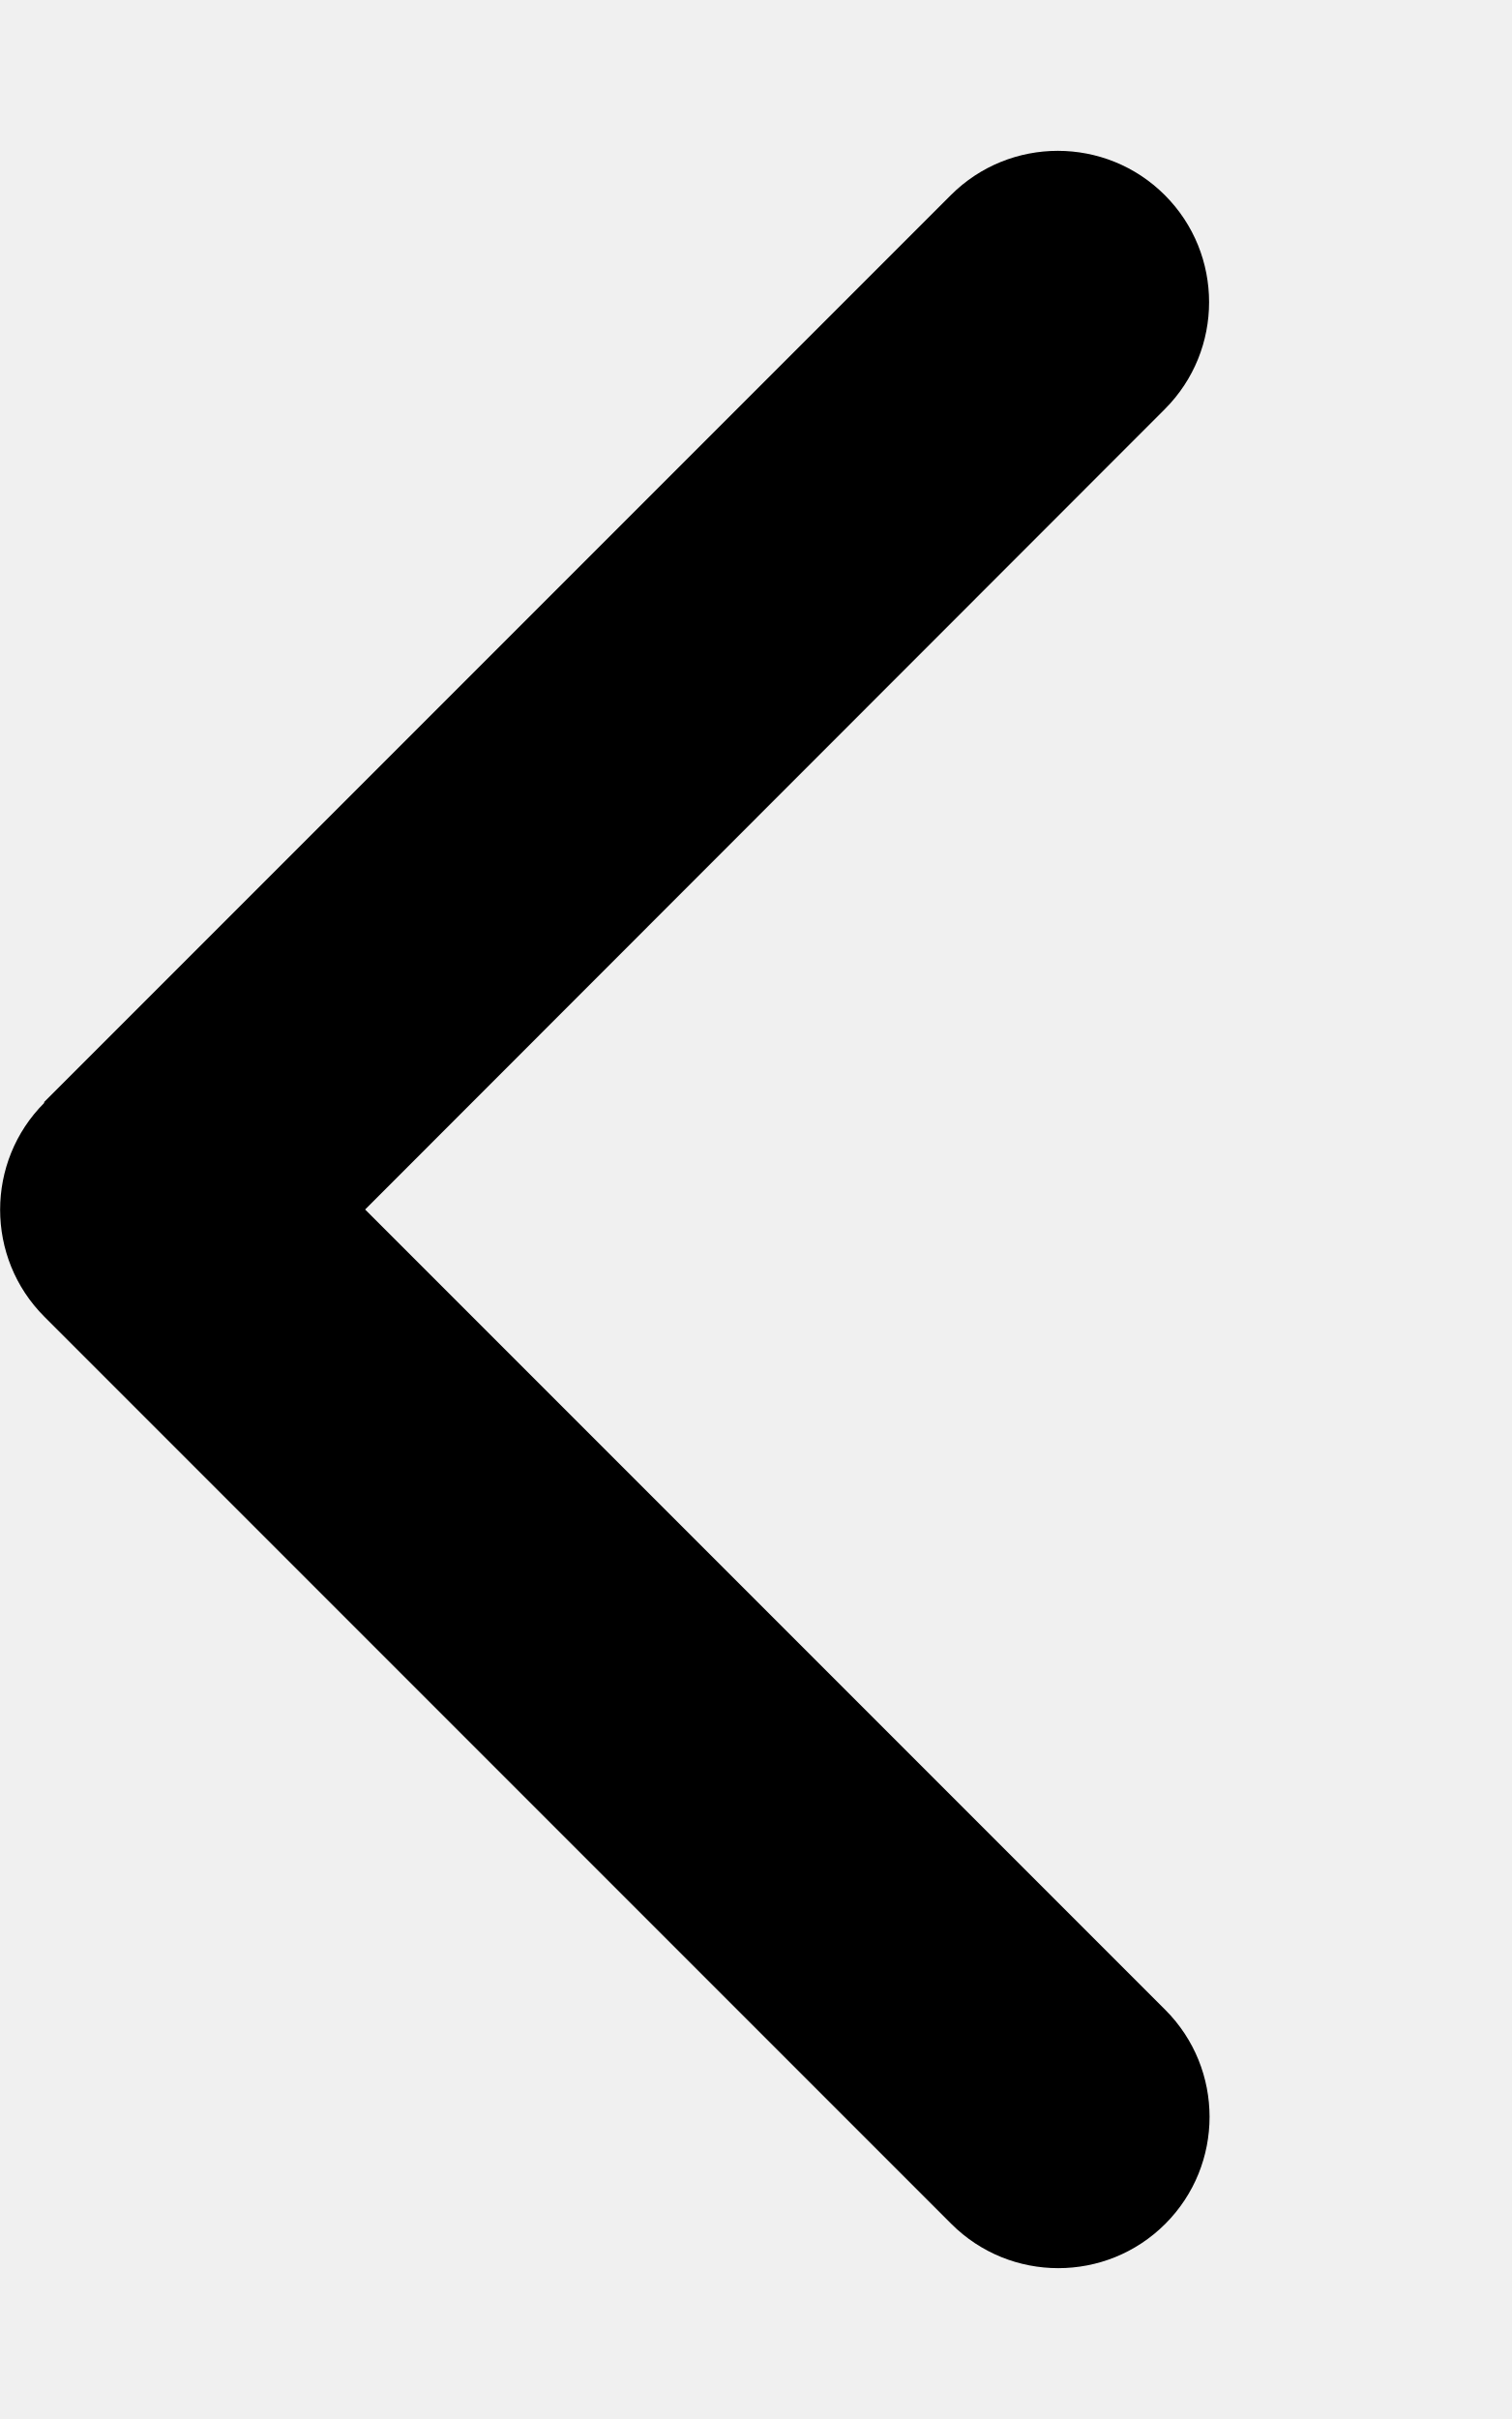
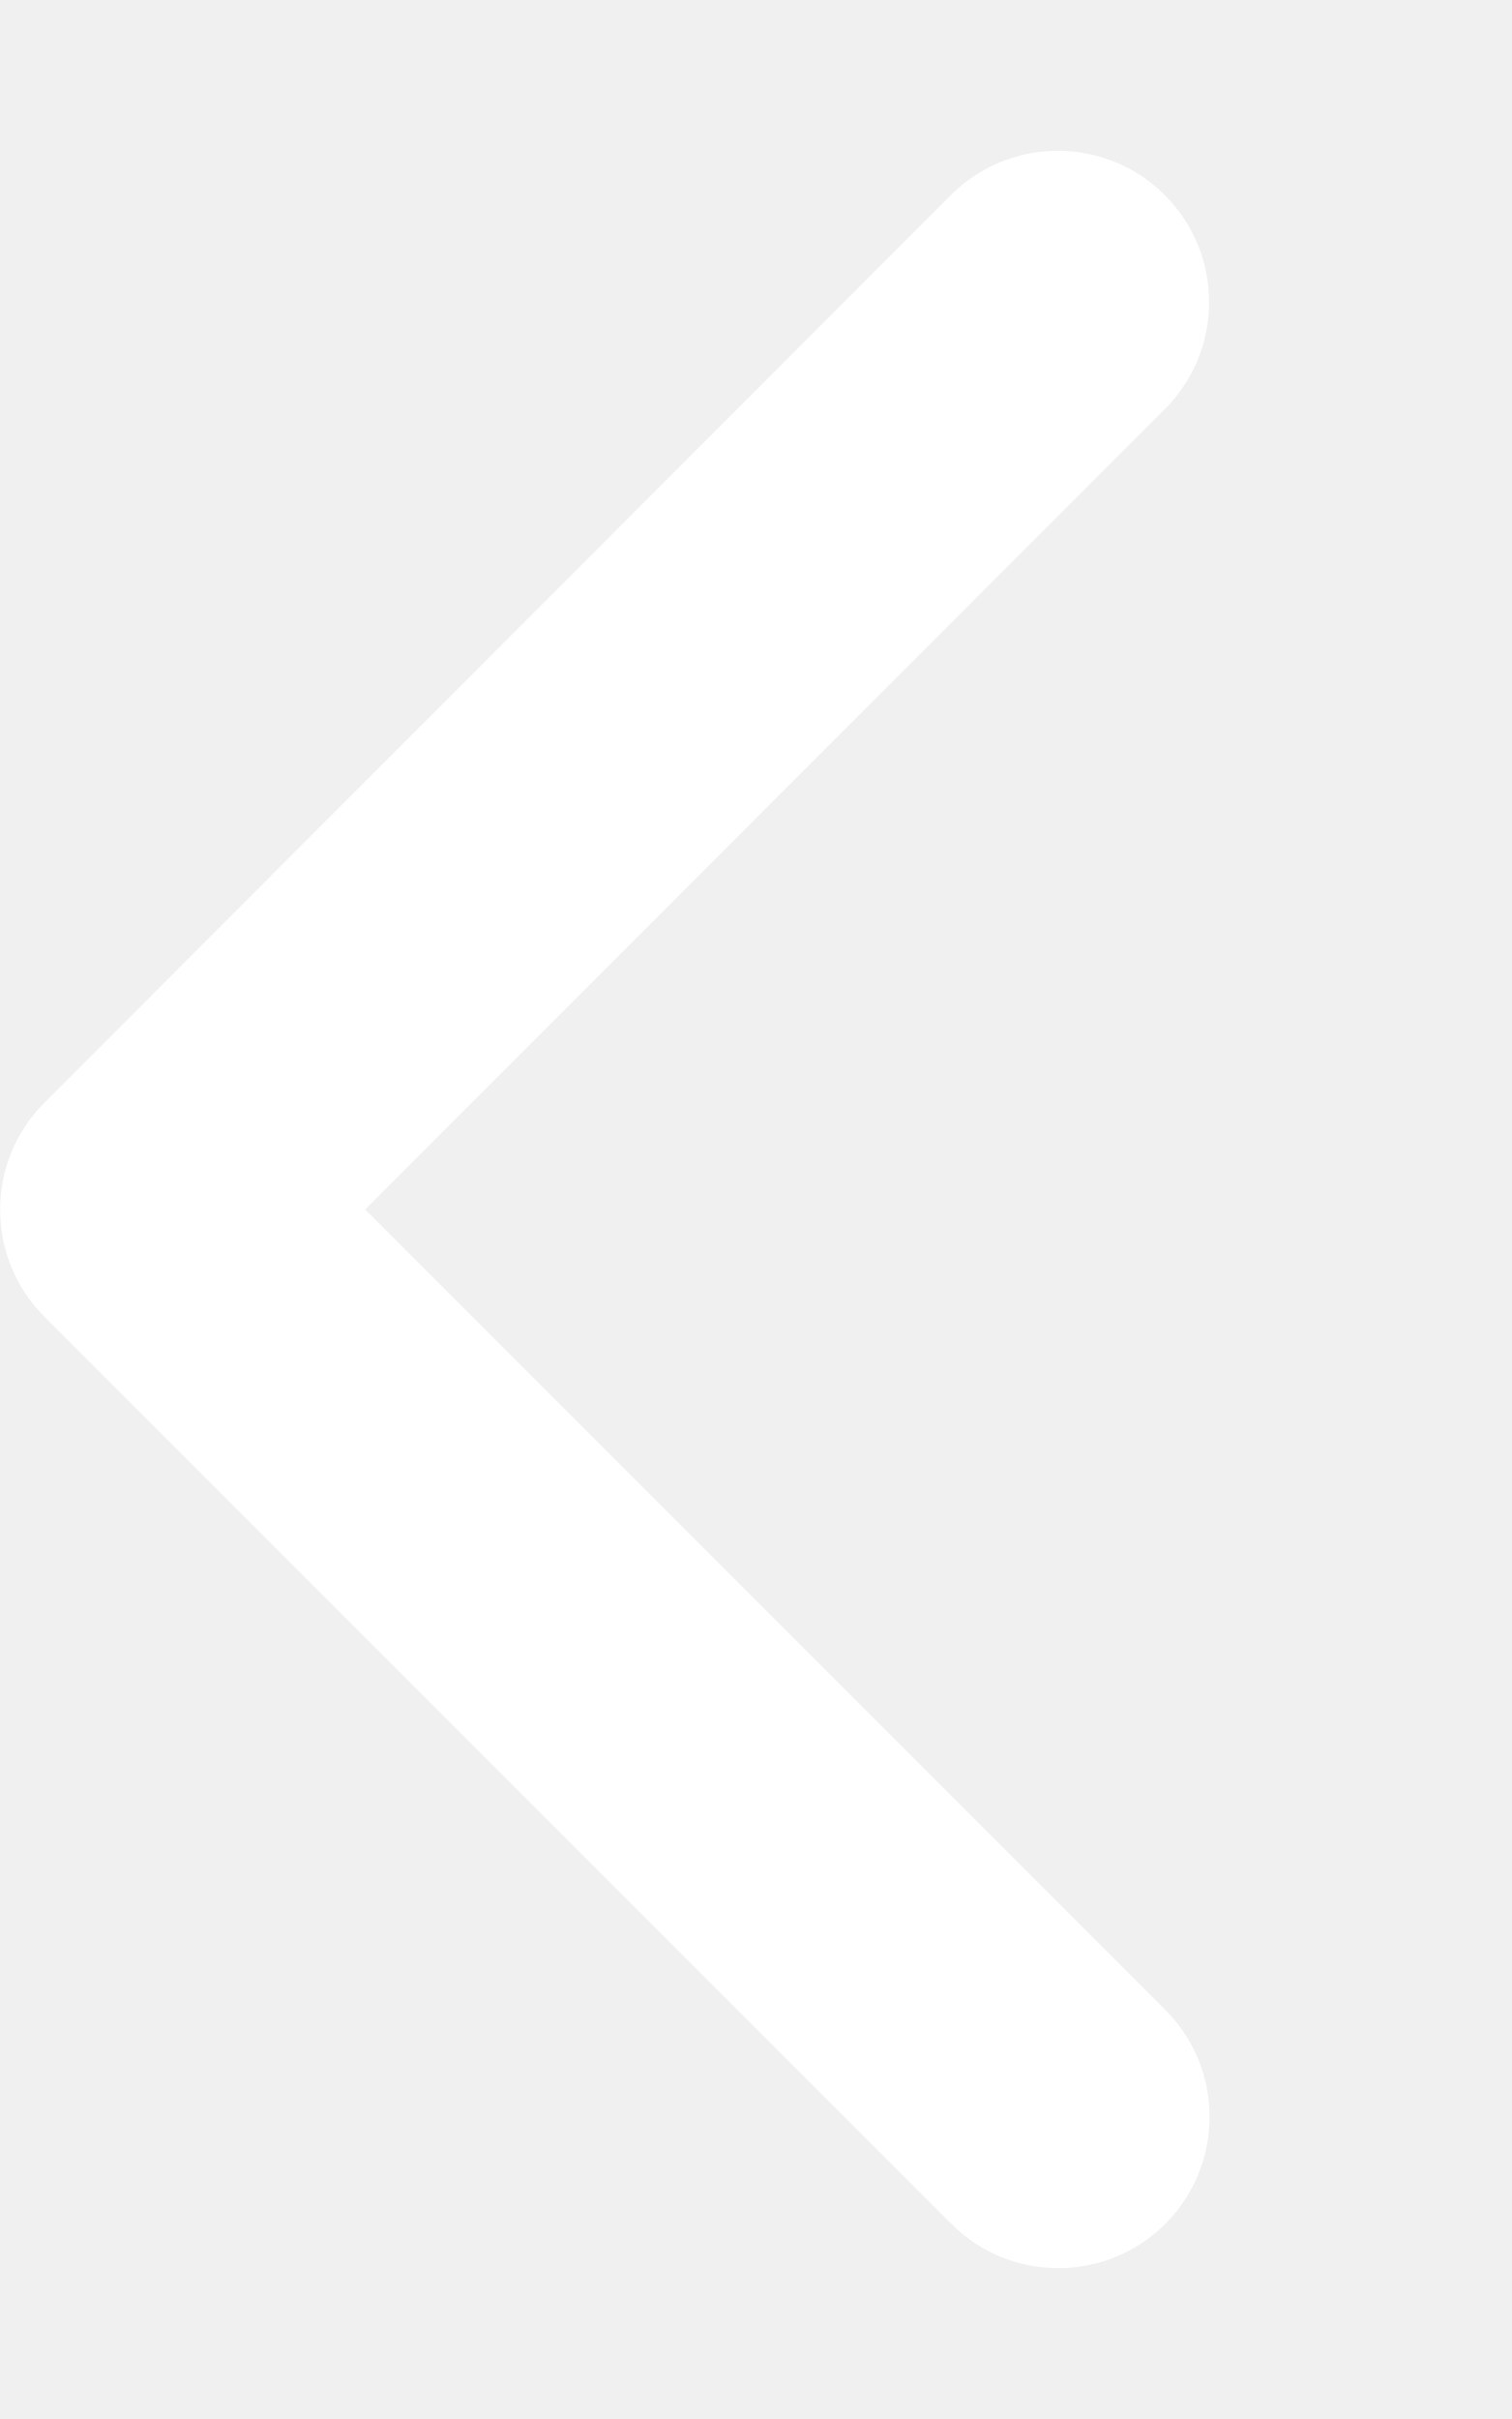
- <svg xmlns="http://www.w3.org/2000/svg" viewBox="0 0 320 512">
-   <path d="M9.4 233.4c-12.5 12.5-12.5 32.8 0 45.3l192 192c12.5 12.5 32.8 12.5 45.3 0s12.5-32.8 0-45.3L77.3 256 246.6 86.6c12.5-12.5 12.5-32.8 0-45.3s-32.8-12.5-45.3 0l-192 192z" />
+ <svg xmlns="http://www.w3.org/2000/svg" version="1.1" id="Layer_1" x="0px" y="0px" viewBox="0 0 320 512" style="enable-background:new 0 0 320 512;" xml:space="preserve">
+   <style type="text/css">
+ 	.st0{fill:#FFFFFF;}
+ </style>
+   <path class="st0" d="M9.4,233.4c-12.5,12.5-12.5,32.8,0,45.3l192,192c12.5,12.5,32.8,12.5,45.3,0c12.5-12.5,12.5-32.8,0-45.3  L77.3,256L246.6,86.6c12.5-12.5,12.5-32.8,0-45.3s-32.8-12.5-45.3,0L9.4,233.4L9.4,233.4z" />
</svg>
